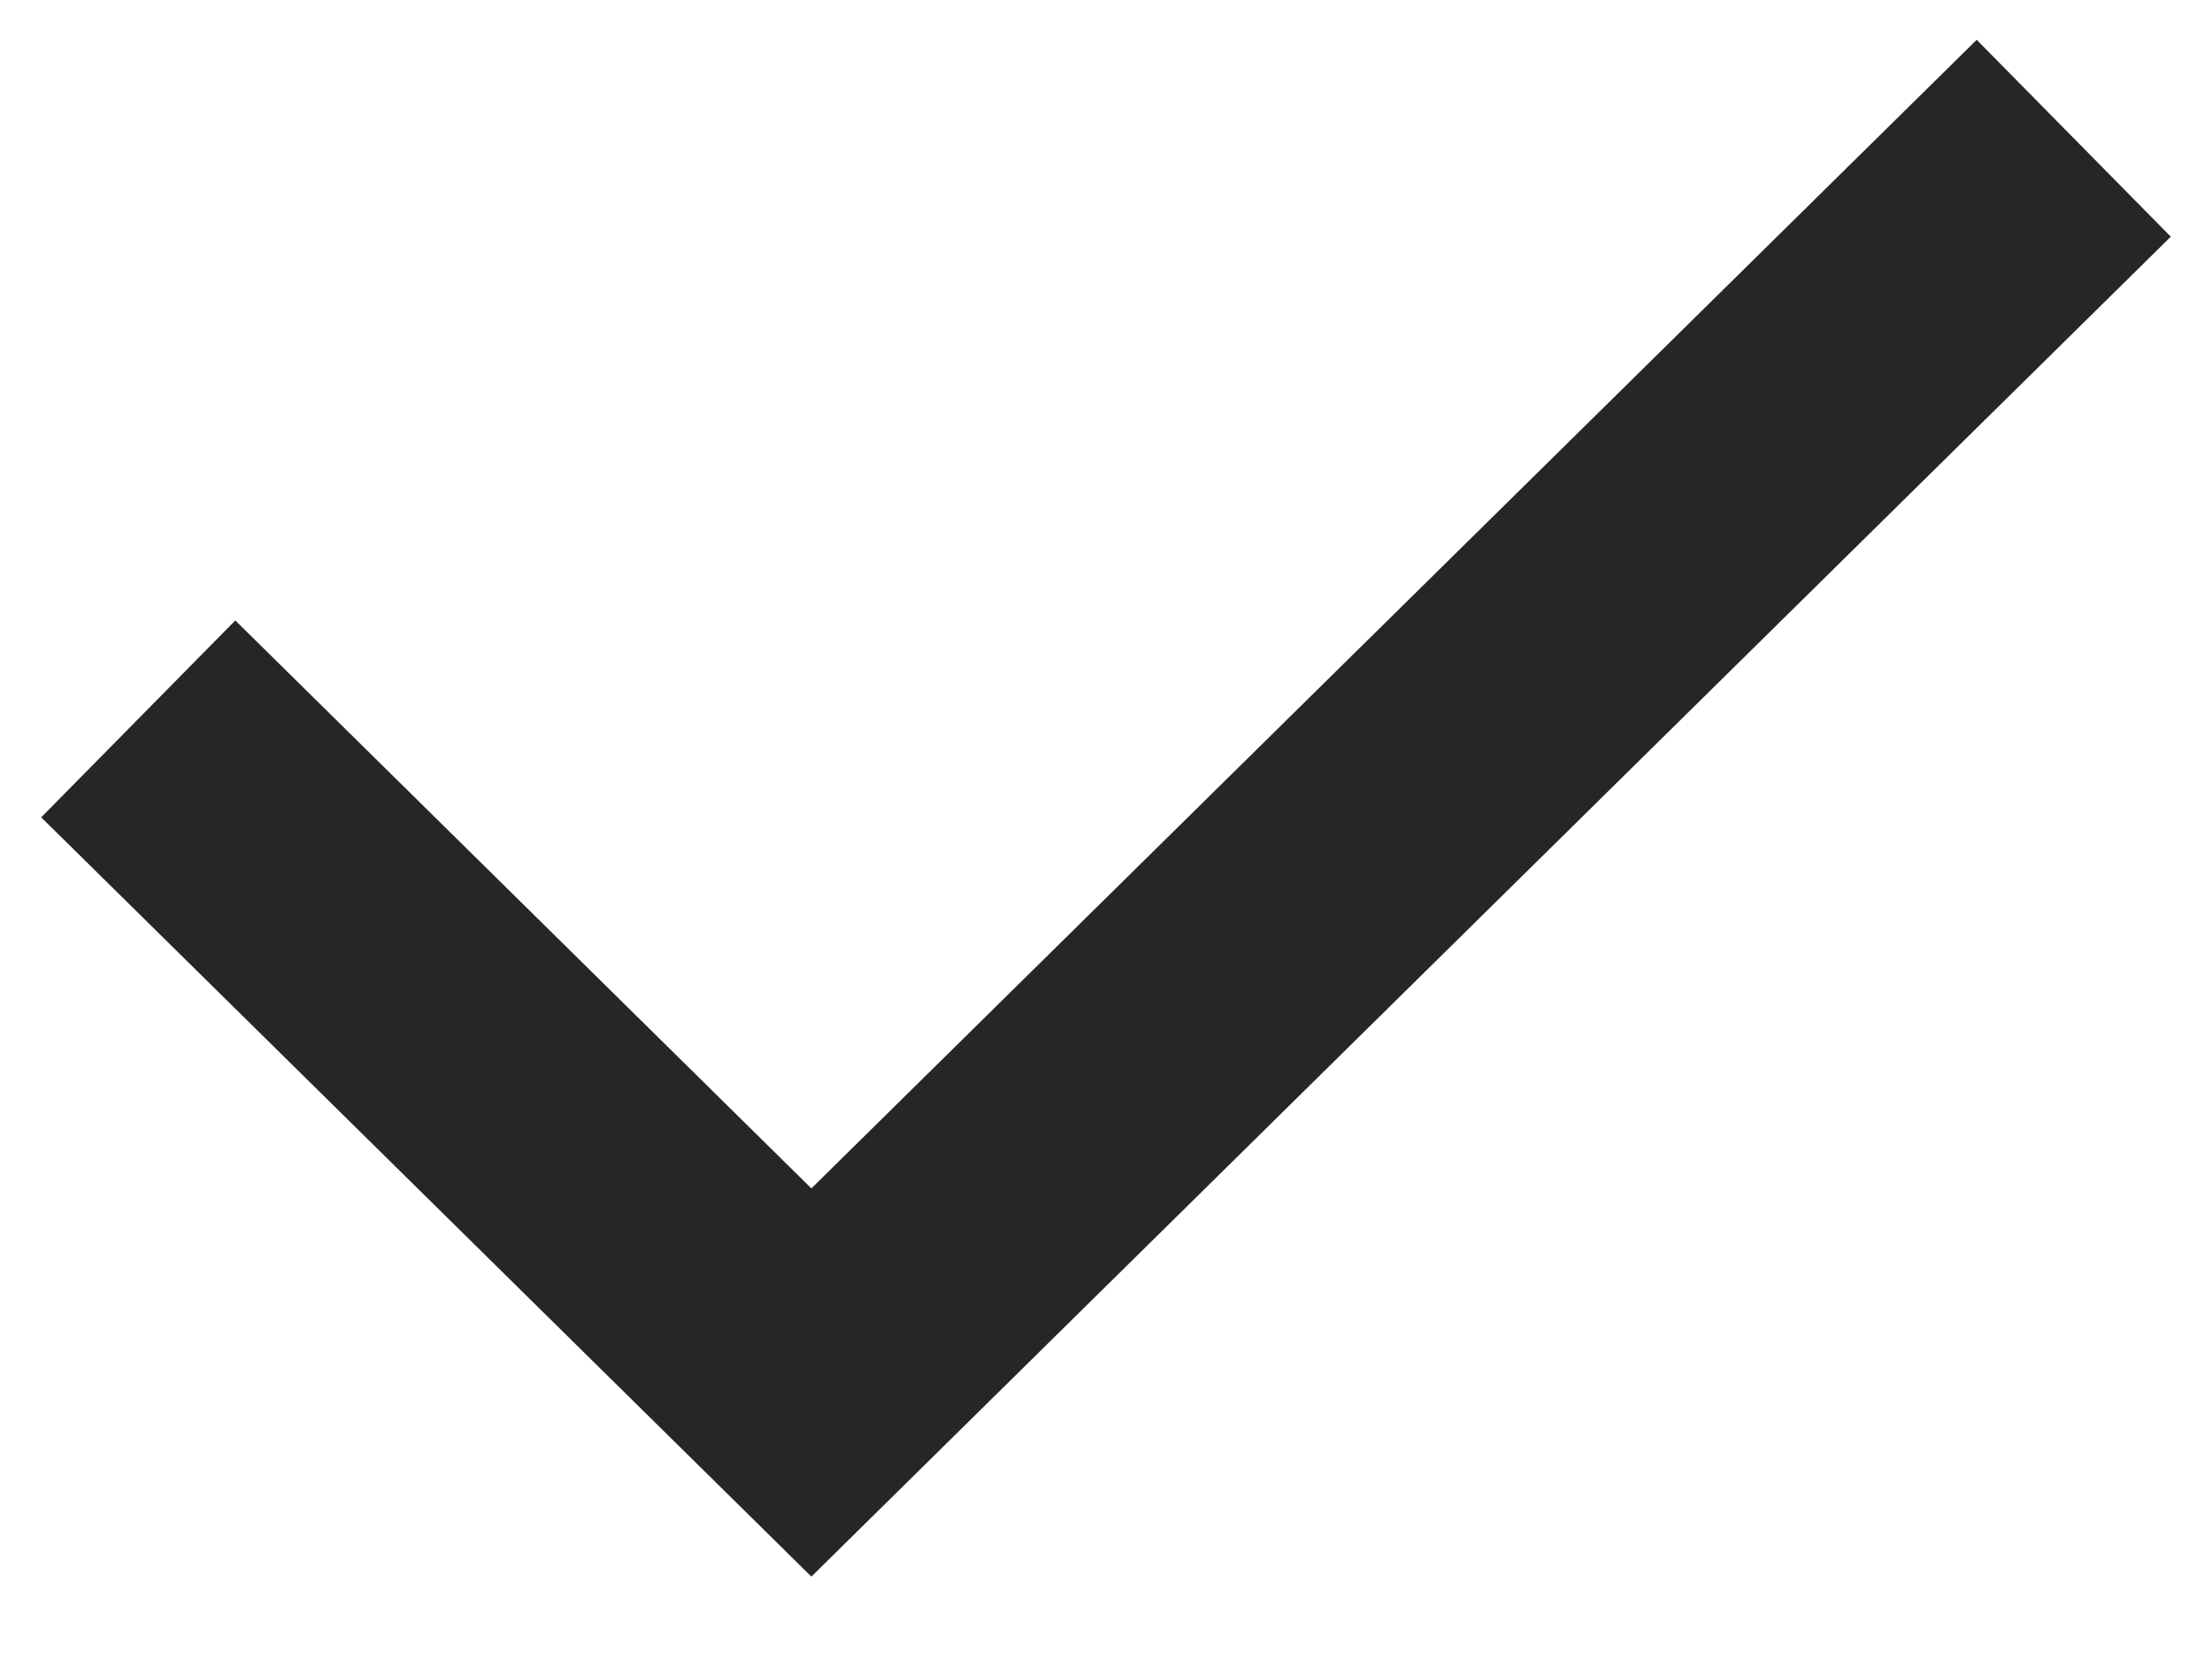
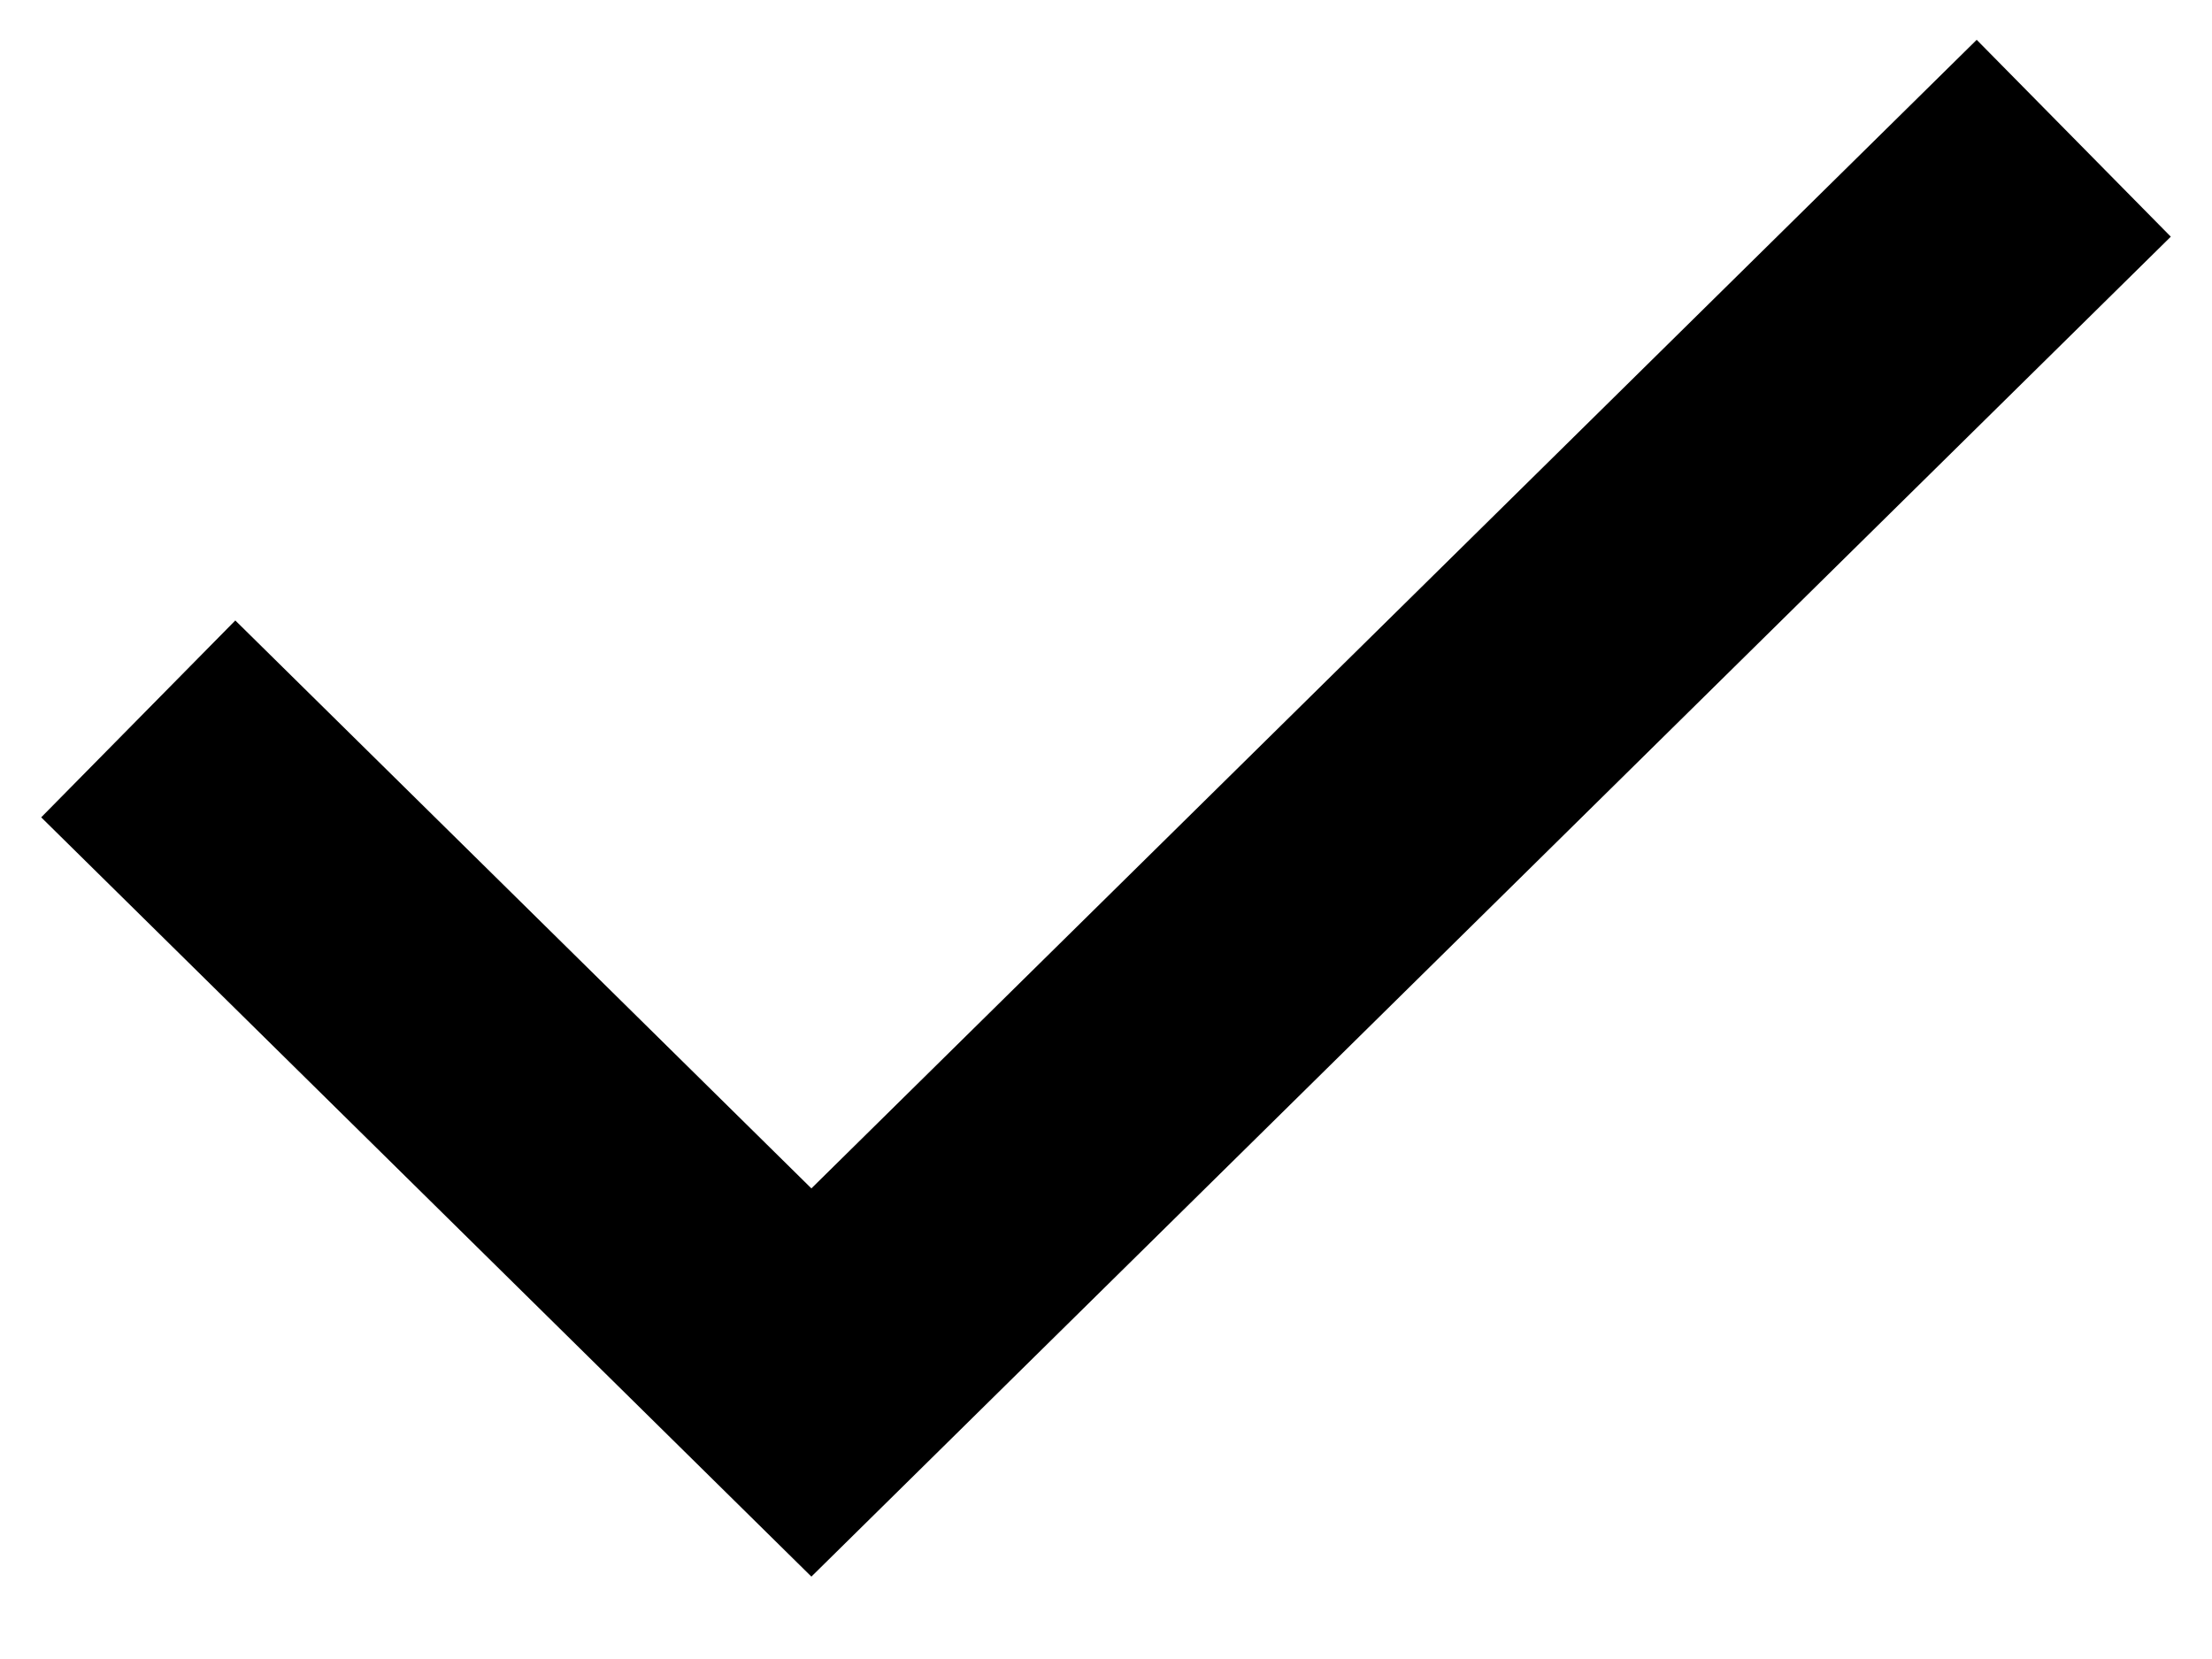
- <svg xmlns="http://www.w3.org/2000/svg" width="16" height="12" viewBox="0 0 16 12" fill="none">
-   <path fill-rule="evenodd" clip-rule="evenodd" d="M15.702 1.712L5.869 11.404L0.298 5.912L1.702 4.488L5.869 8.596L14.298 0.288L15.702 1.712Z" fill="#262626" />
+ <svg xmlns="http://www.w3.org/2000/svg" viewBox="0 0 16 12" fill="none">
+   <path fill-rule="evenodd" clip-rule="evenodd" d="M15.702 1.712L5.869 11.404L0.298 5.912L1.702 4.488L5.869 8.596L14.298 0.288L15.702 1.712Z" fill="#000" />
</svg>
